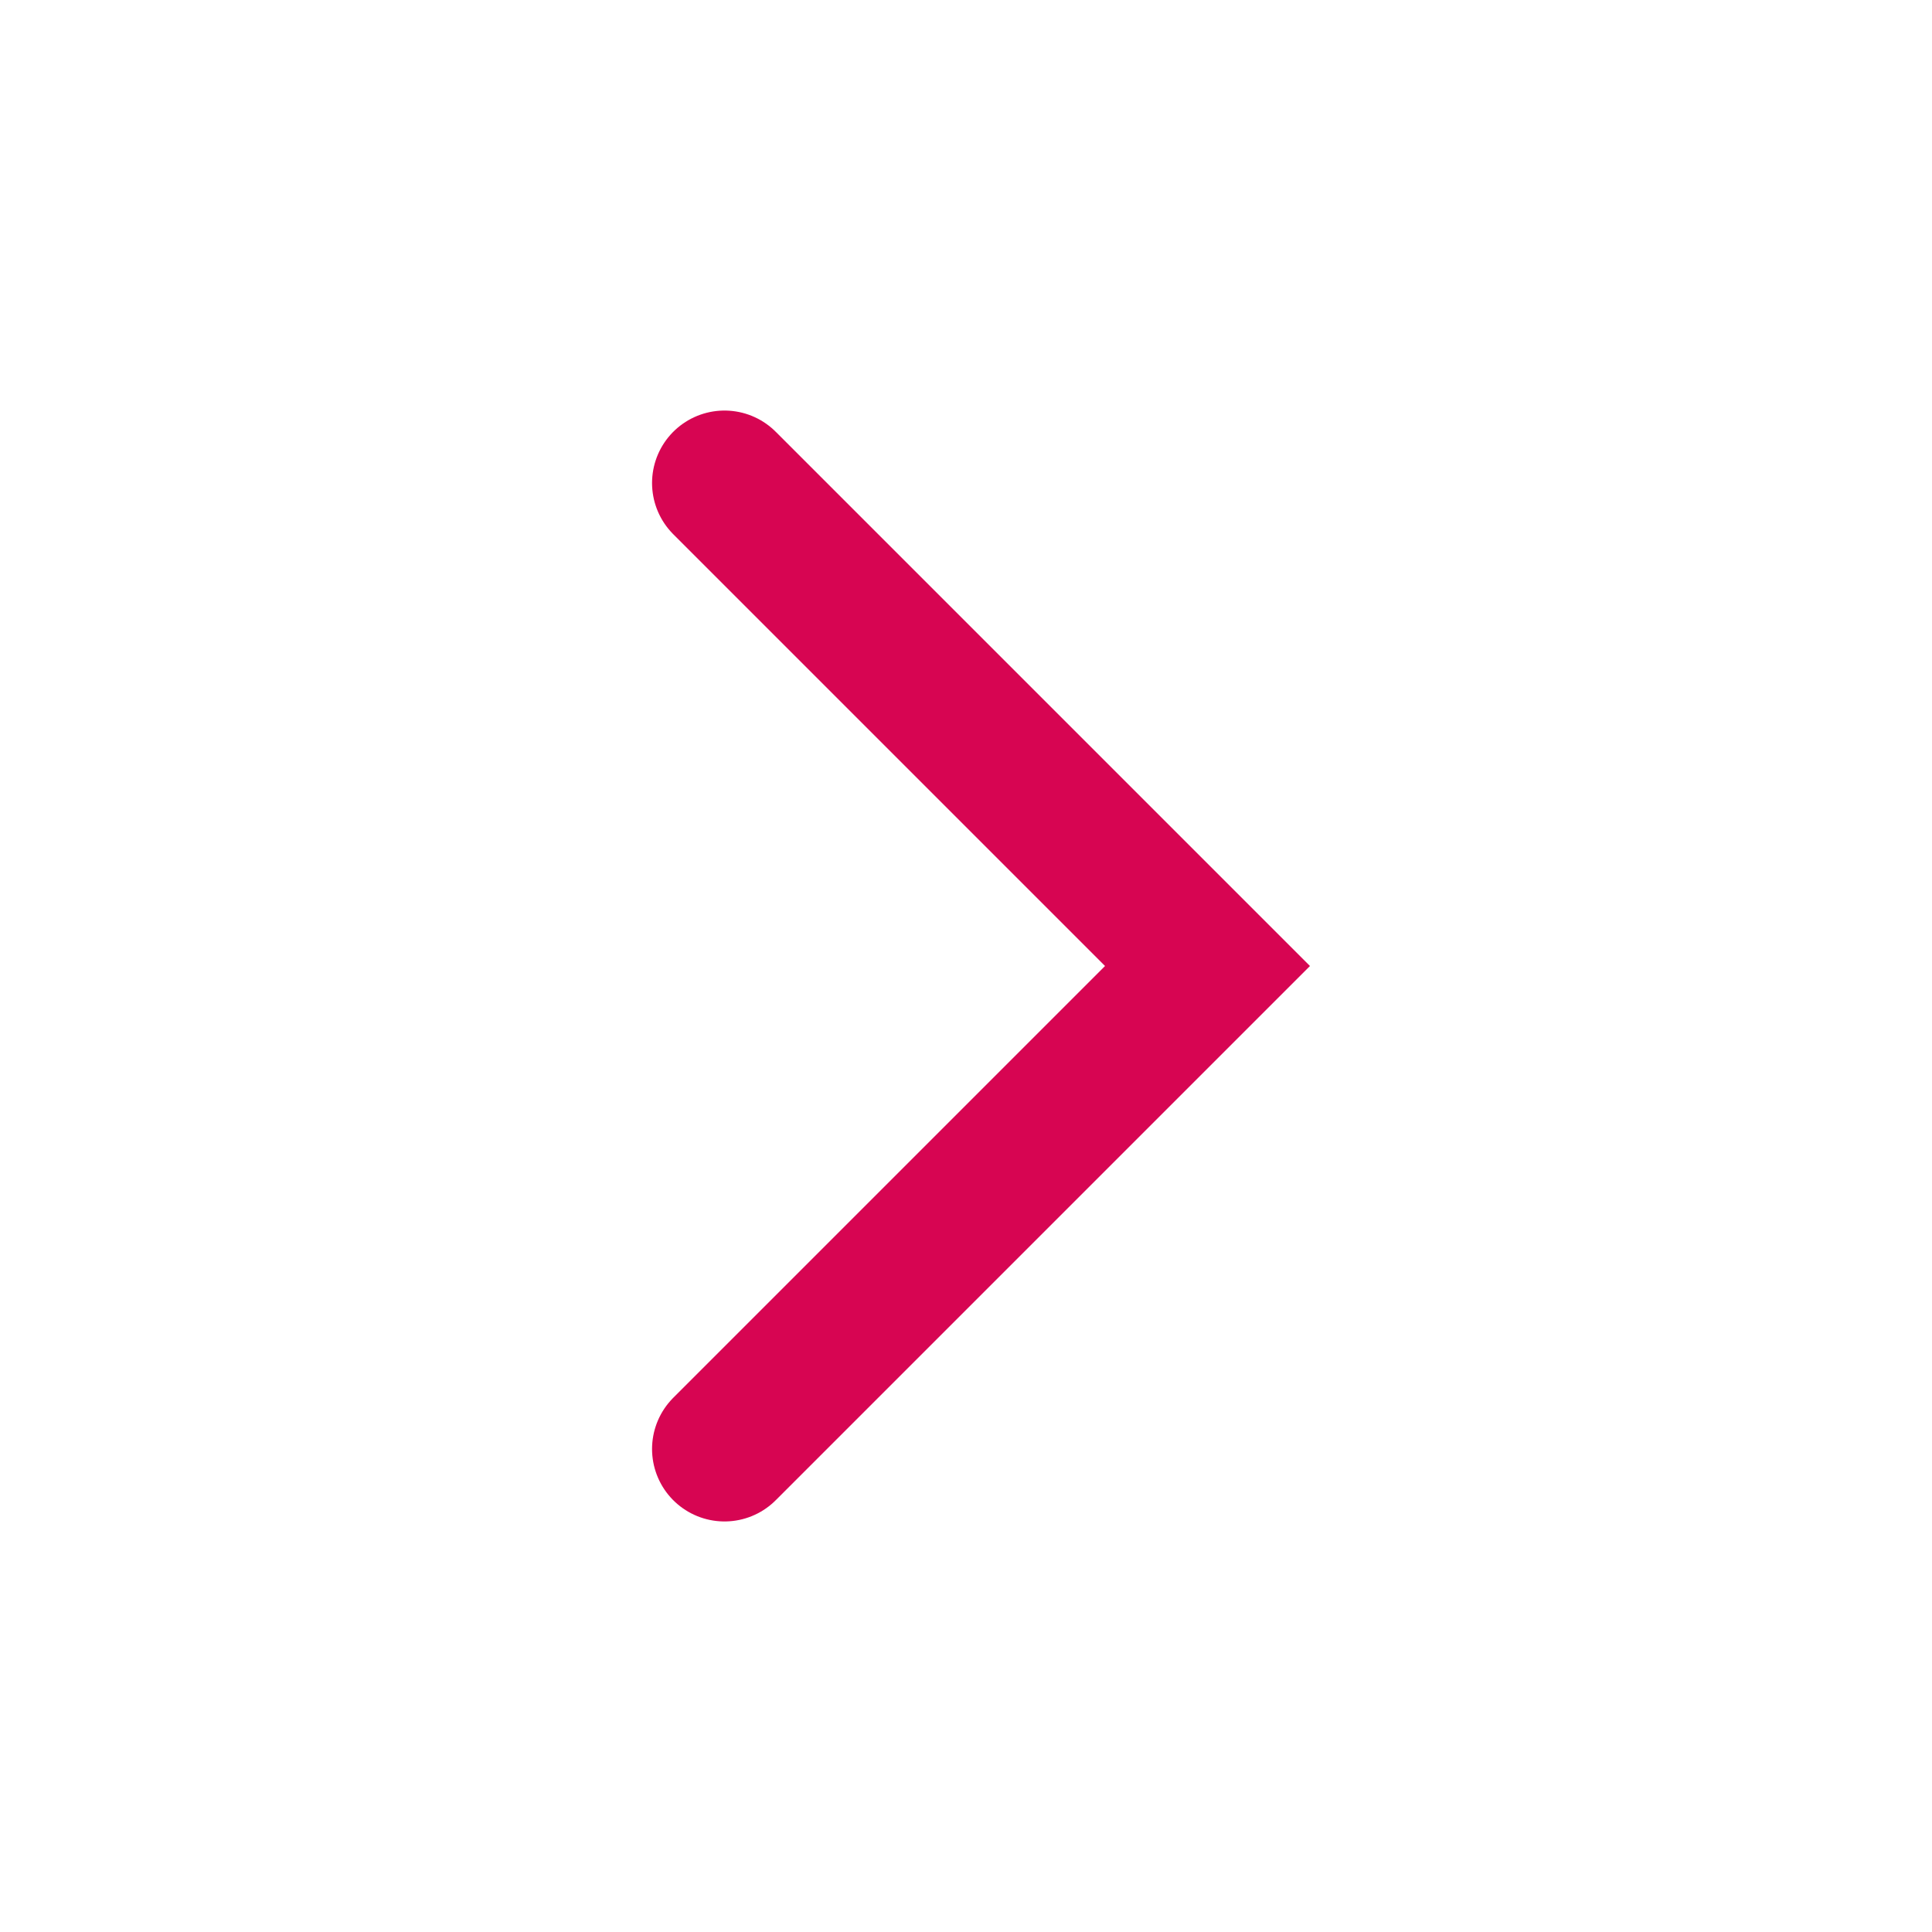
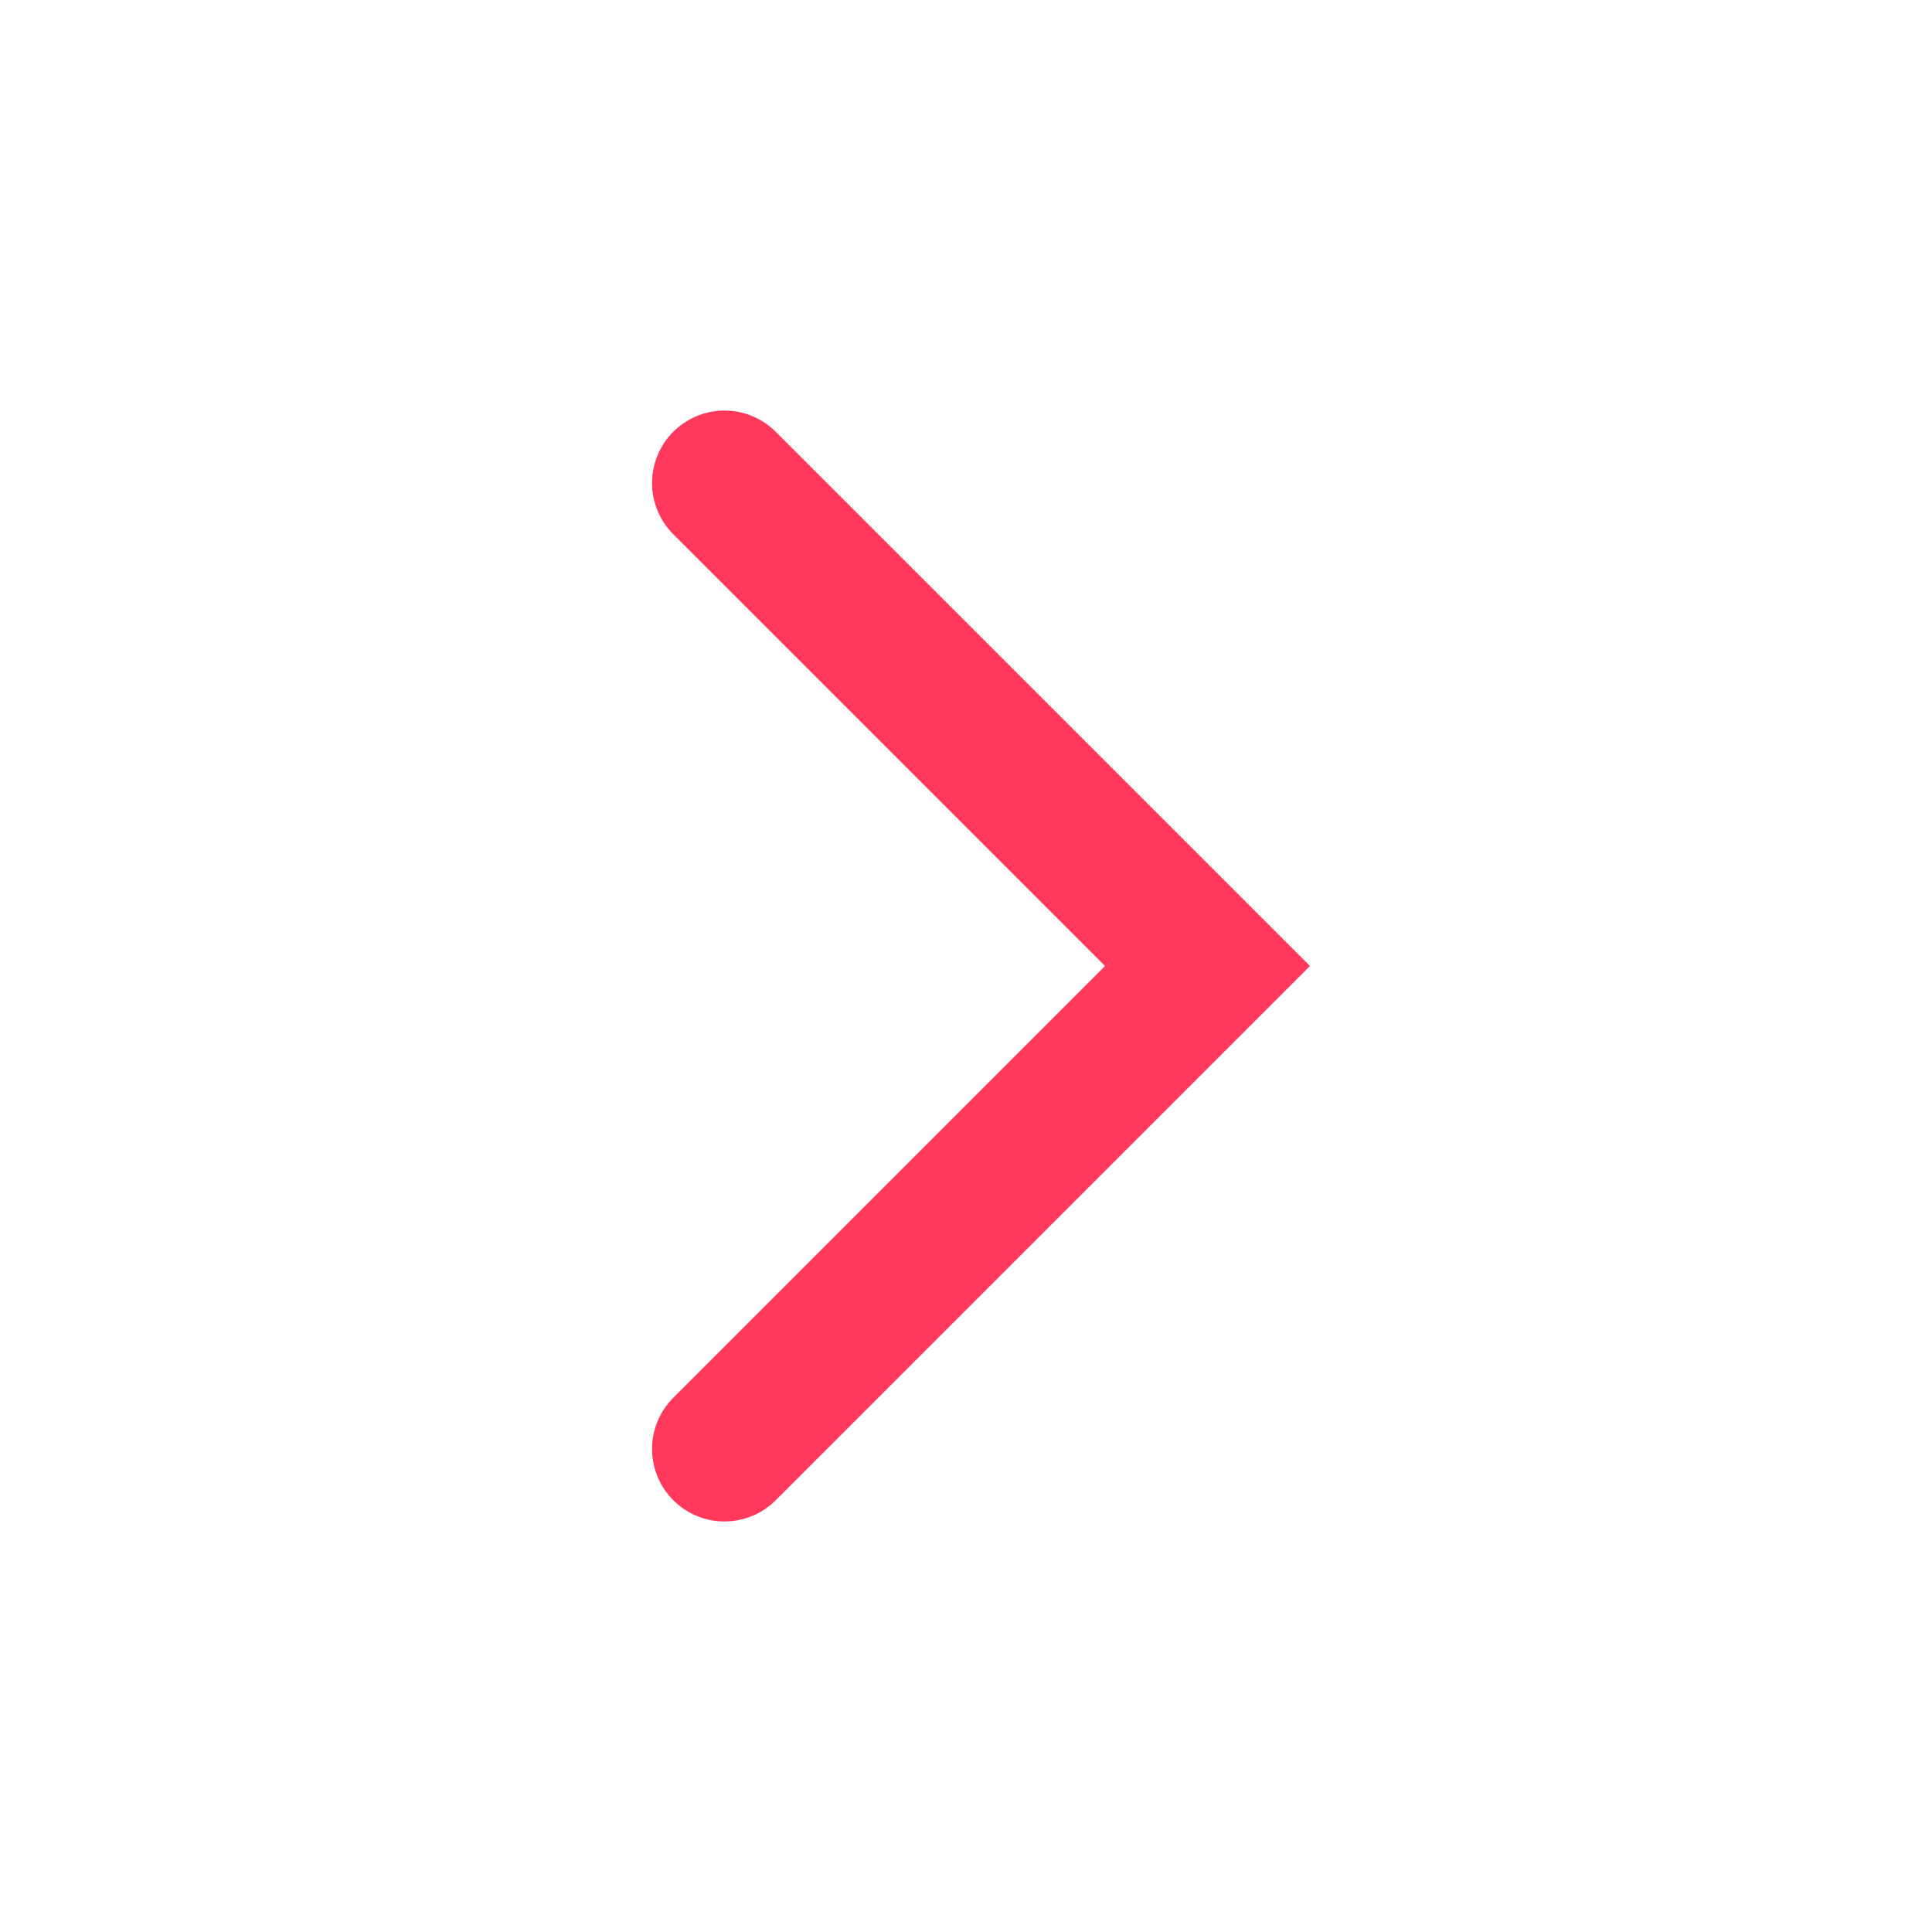
<svg xmlns="http://www.w3.org/2000/svg" preserveAspectRatio="none" overflow="visible" style="display: block;" width="16" height="16" viewBox="0 0 16 16" fill="none">
  <g id="ChevronRightIcon">
-     <path id="Vector" d="M6 12L10 8L6 4" stroke="#D70552" stroke-width="1.2" stroke-linecap="round" />
+     <path id="Vector" d="M6 12L10 8L6 4" stroke="#FF385C" stroke-width="1.2" stroke-linecap="round" />
  </g>
</svg>
